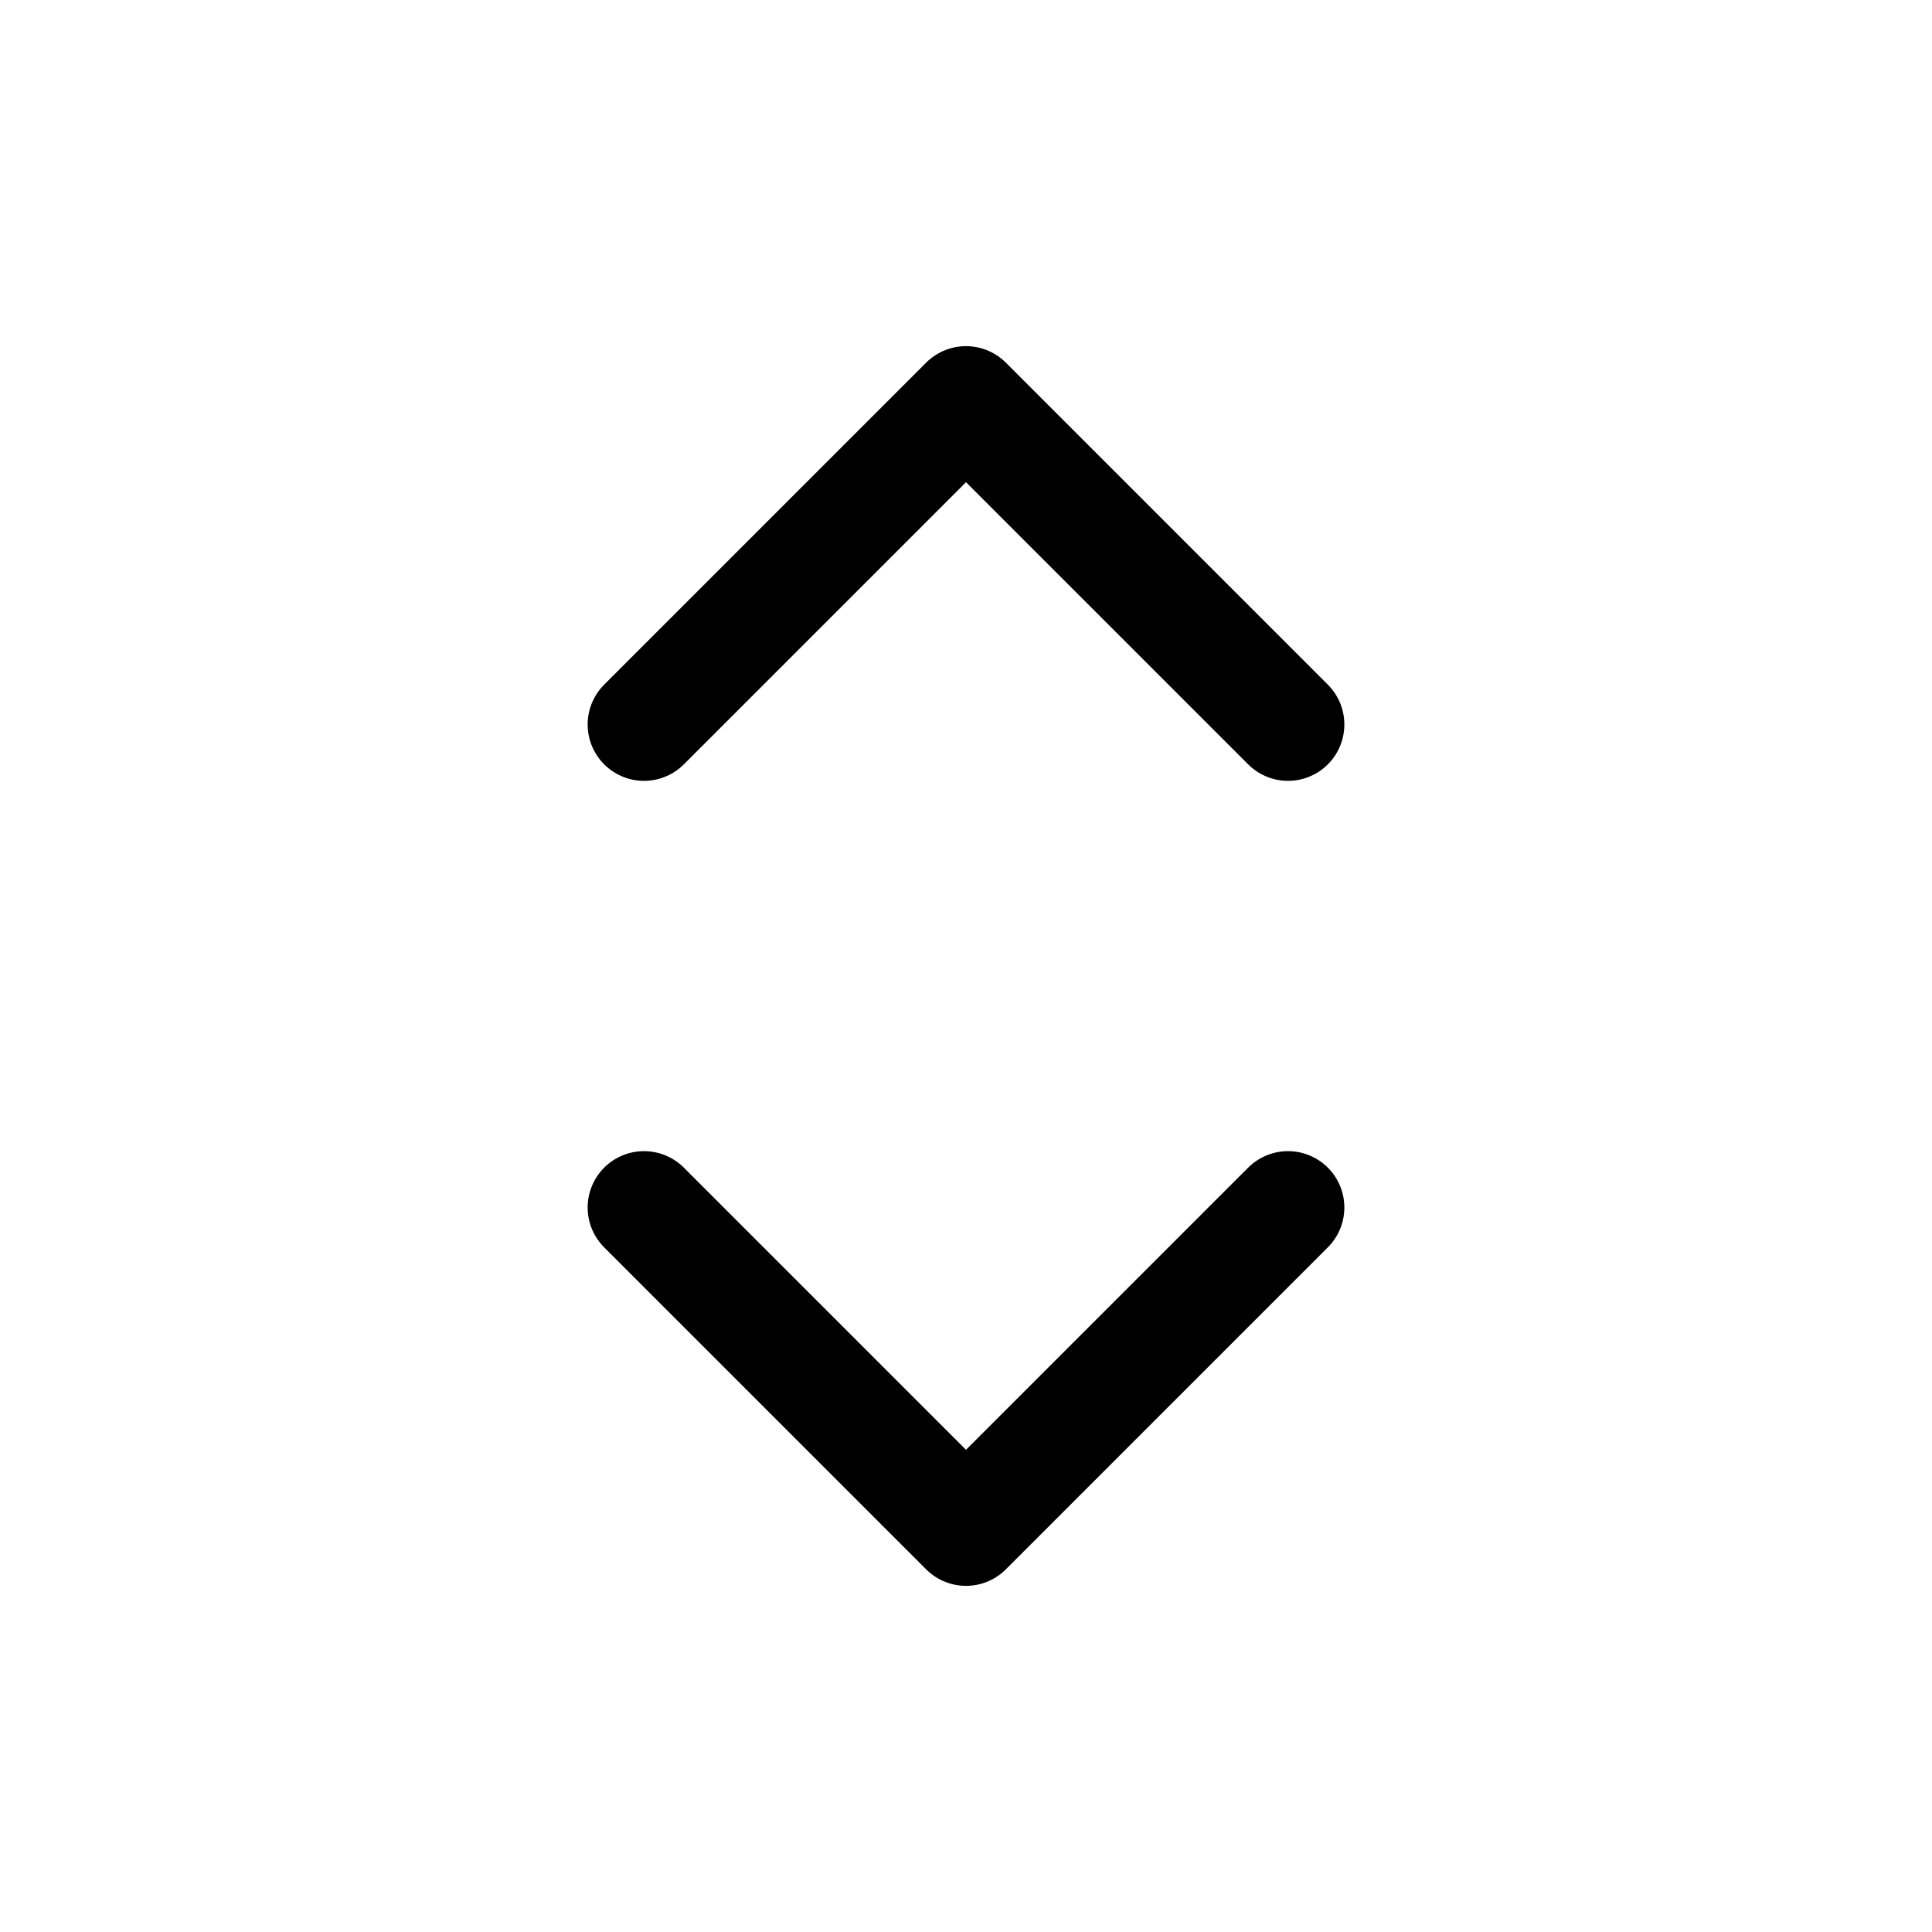
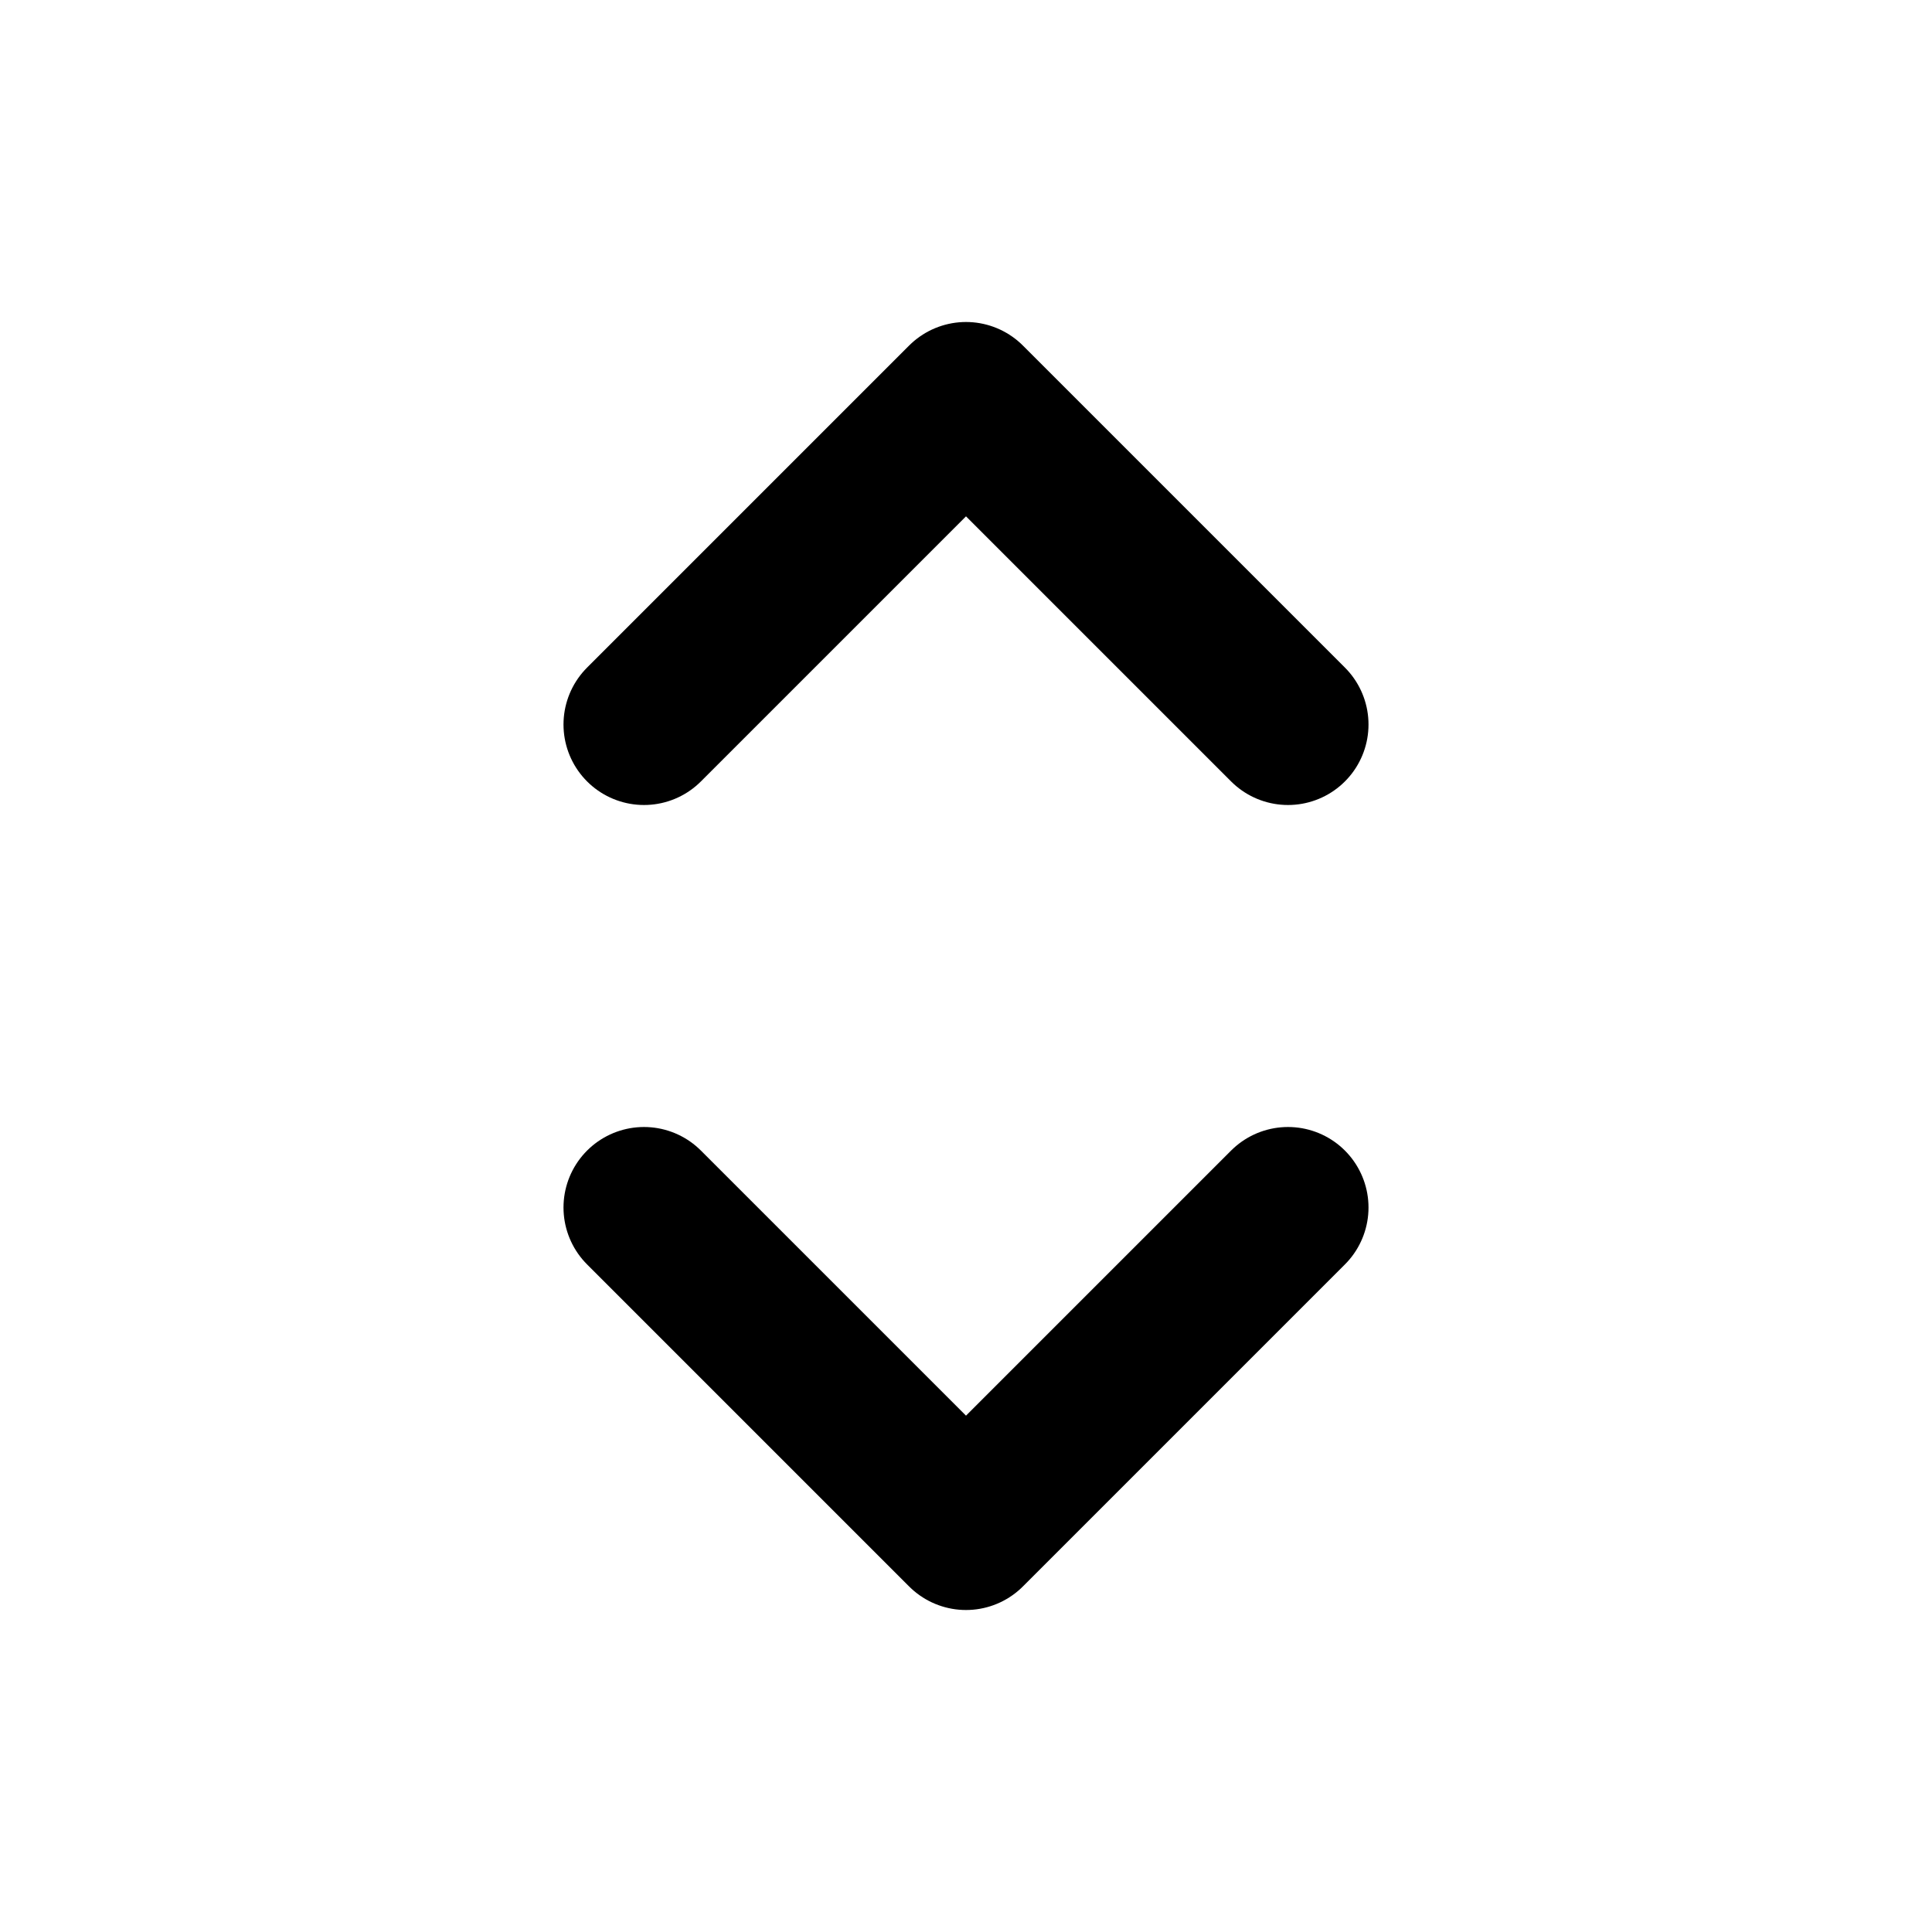
<svg xmlns="http://www.w3.org/2000/svg" width="24" height="24" viewBox="0 0 24 24">
-   <path fill="none" stroke="currentColor" stroke-linecap="round" stroke-linejoin="round" stroke-width="1.4" d="m16 15l-4 4l-4-4m0-6l4-4l4 4" />
+   <path fill="none" stroke="currentColor" stroke-linecap="round" stroke-linejoin="round" stroke-width="2" d="m16 15l-4 4l-4-4m0-6l4-4l4 4" />
</svg>
